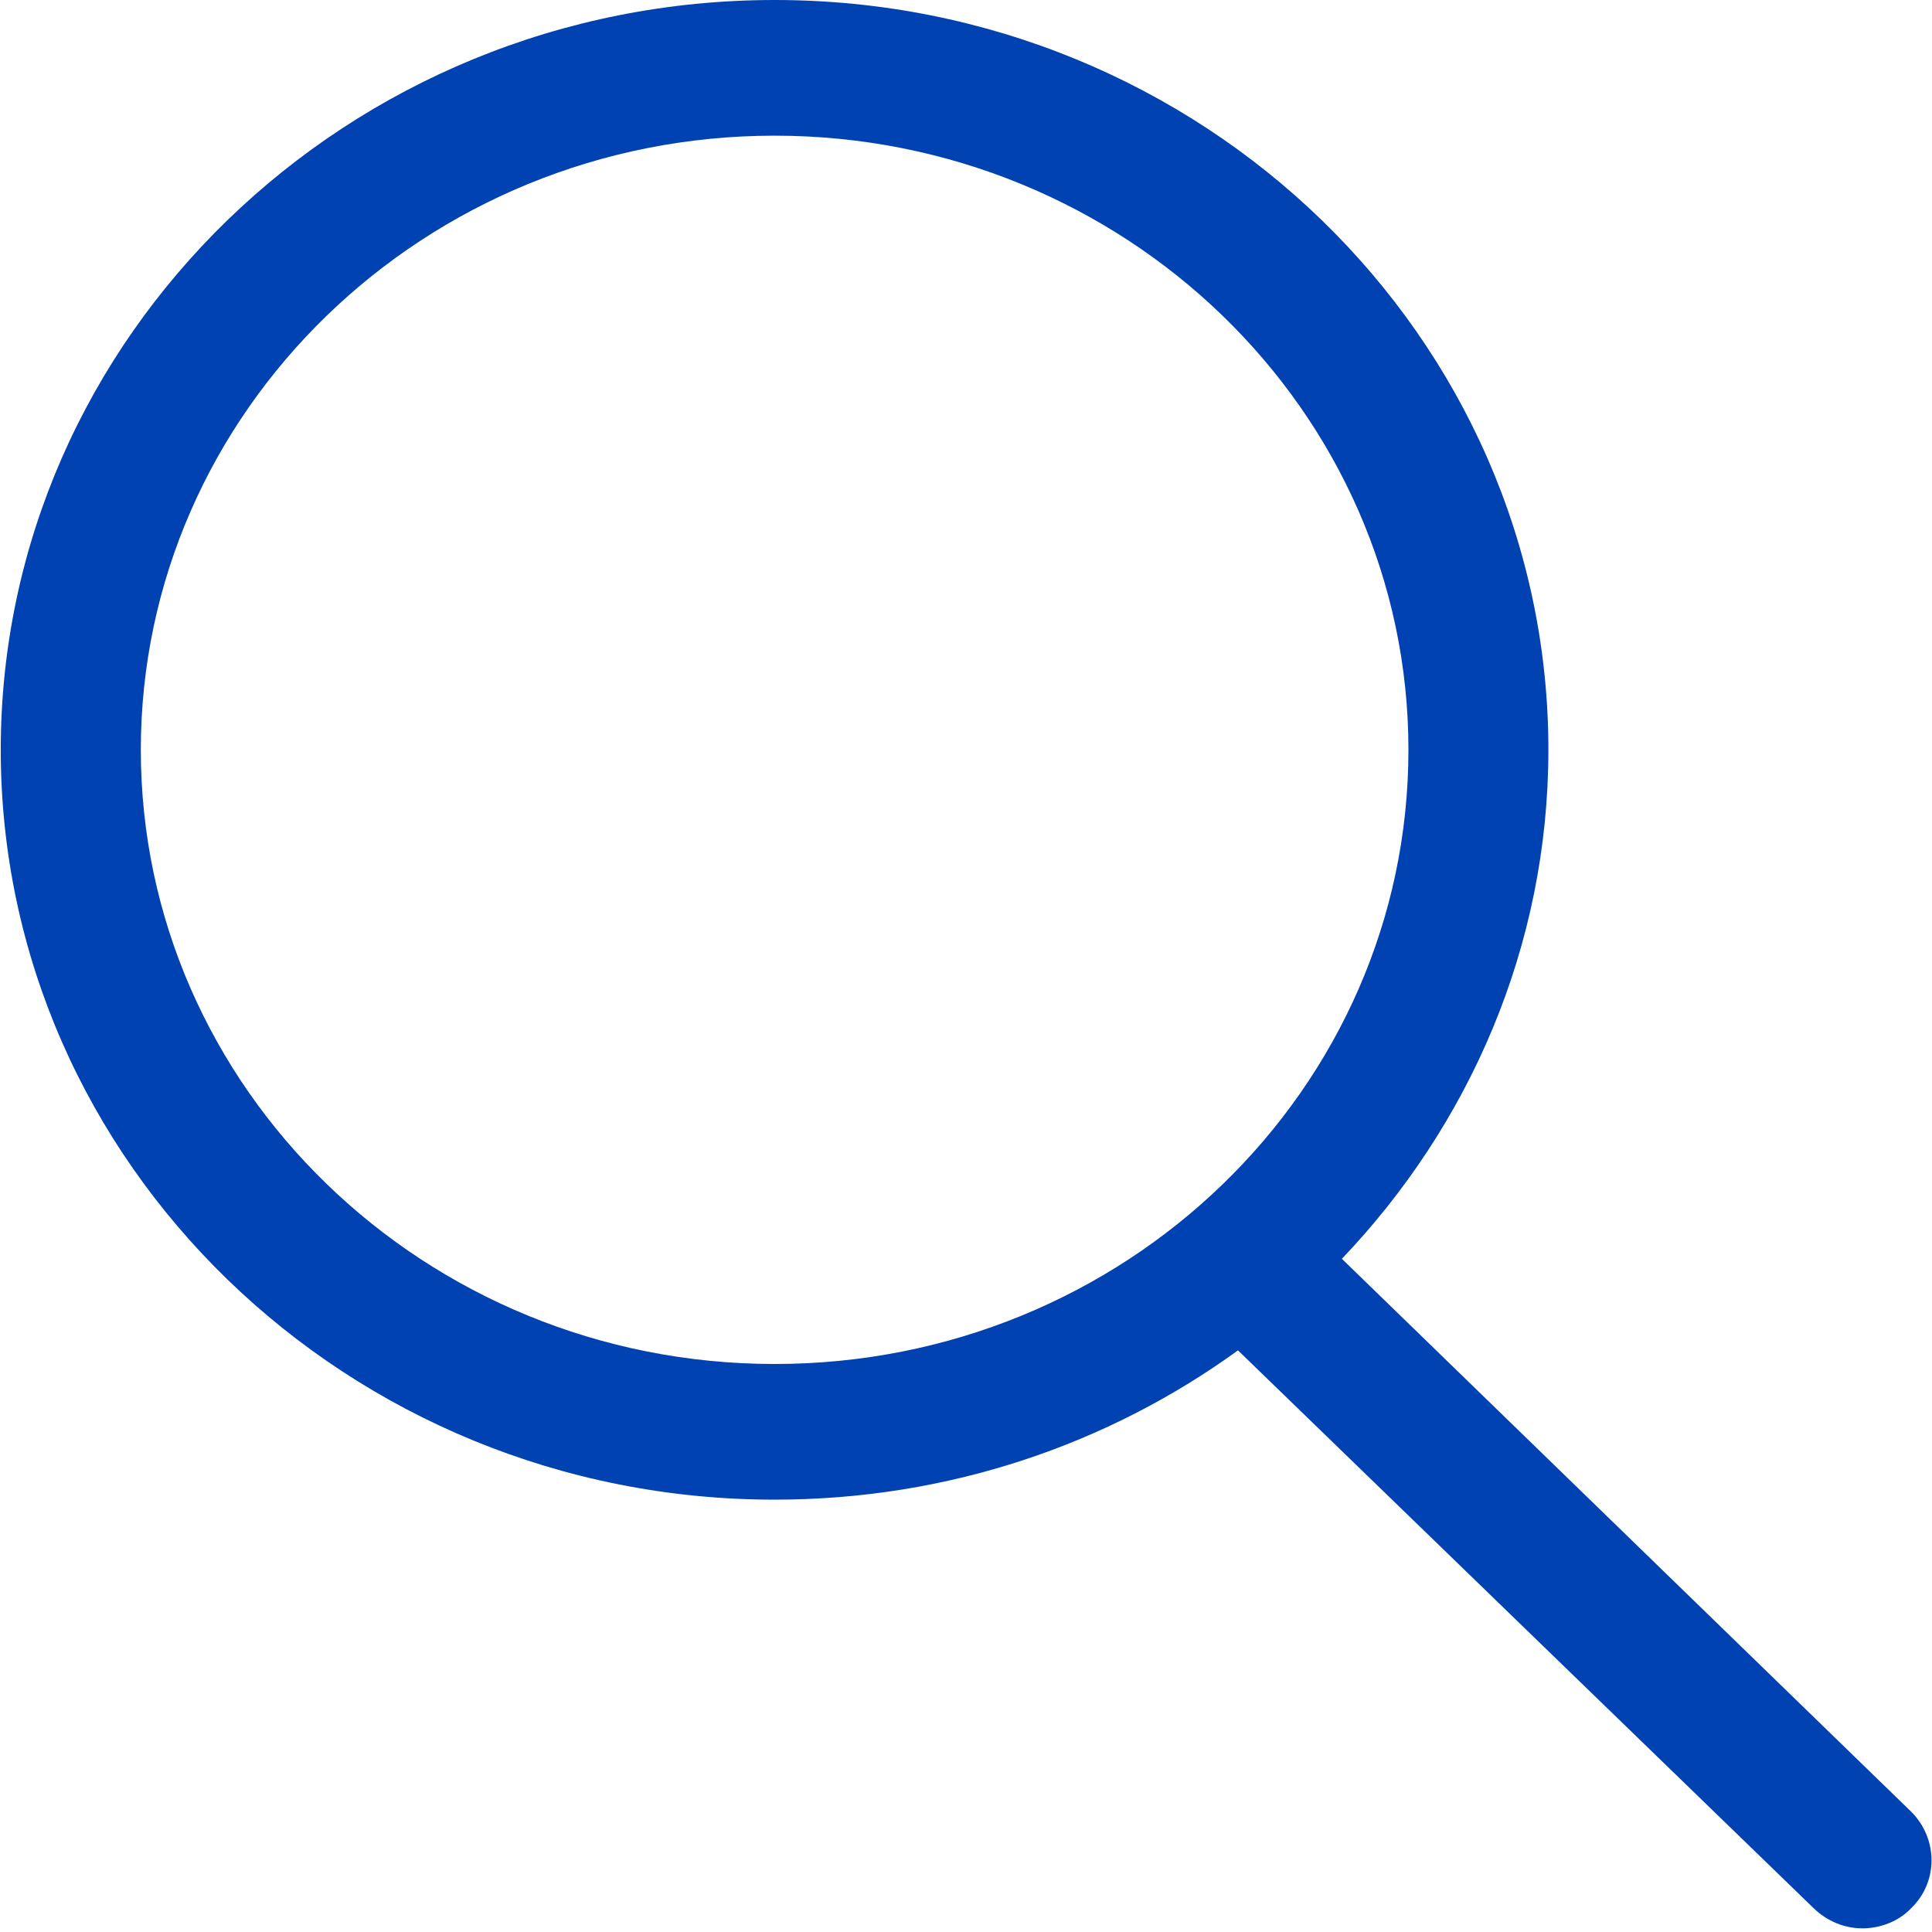
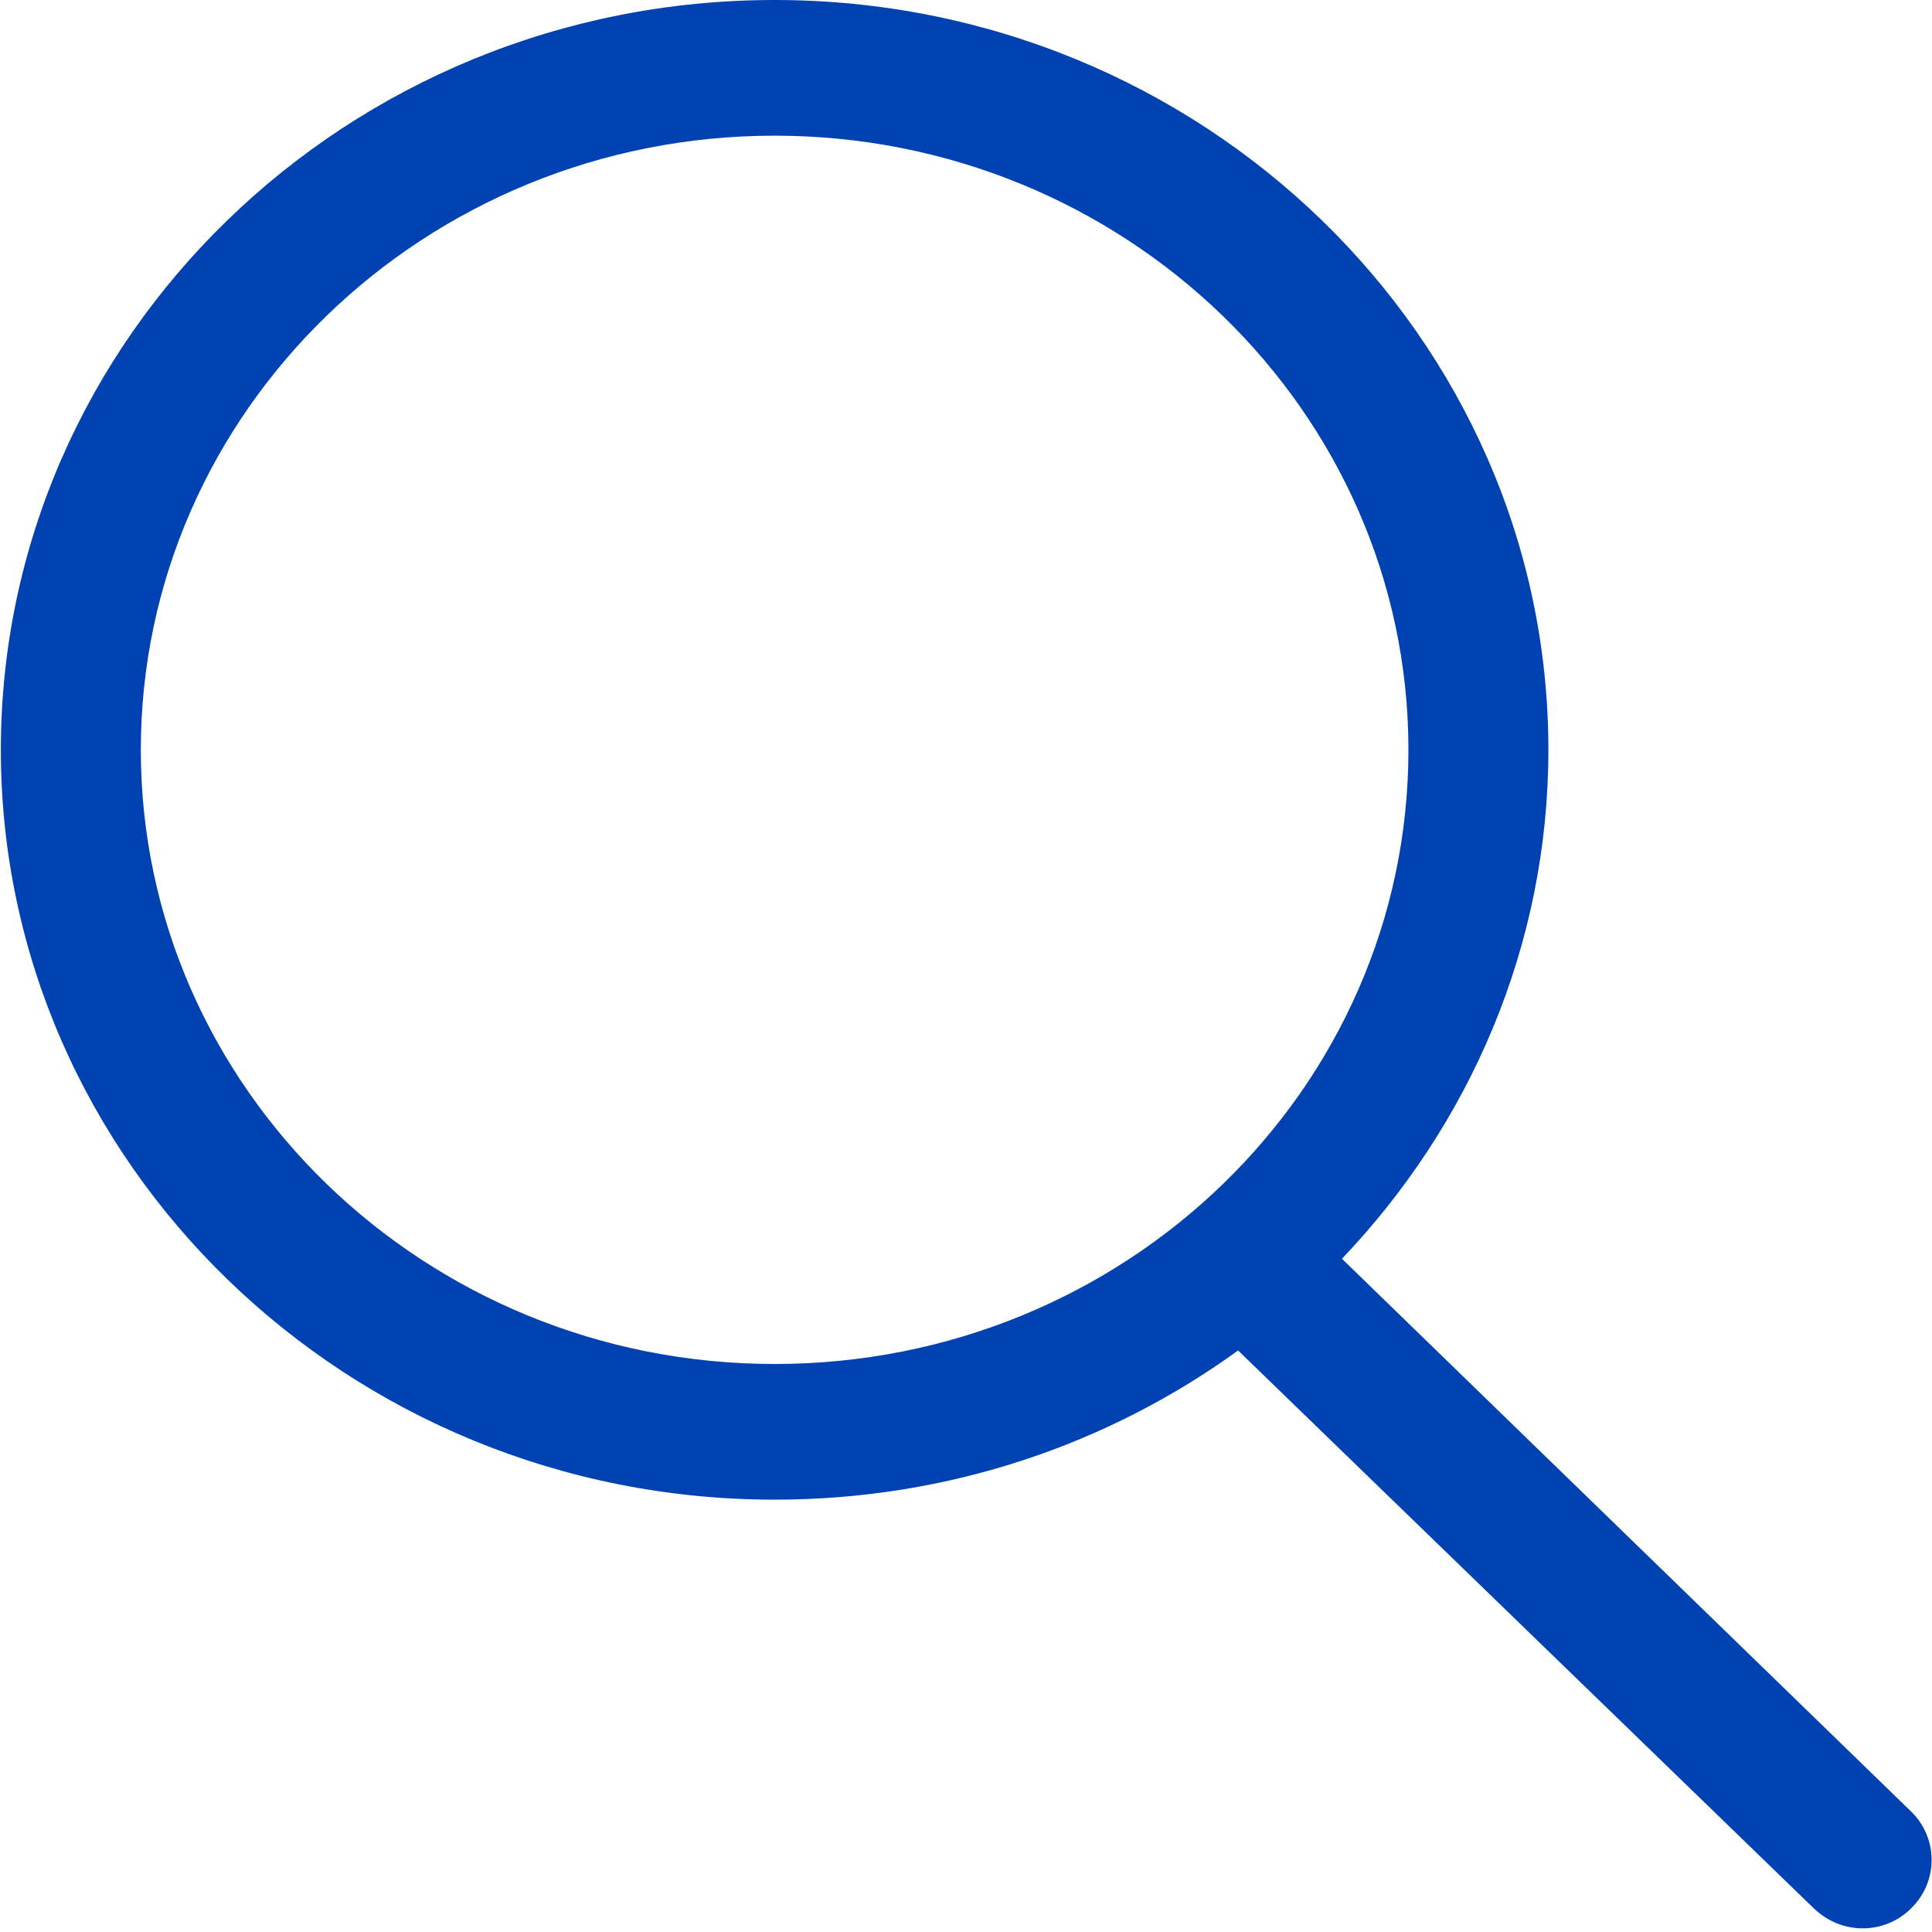
- <svg xmlns="http://www.w3.org/2000/svg" width="18px" height="18px" viewBox="0 0 18 18" version="1.1">
-   <defs />
-   <g id="Page-1" stroke="none" stroke-width="1" fill="none" fill-rule="evenodd">
-     <g id="search" fill="#0042B1">
-       <path d="M12.502,11.728 C13.687,10.485 14.426,8.82 14.426,6.986 C14.426,3.14 11.197,0 7.217,0 C3.237,0 0.007,3.14 0.007,6.986 C0.007,10.832 3.237,13.972 7.217,13.972 C8.837,13.972 10.327,13.456 11.534,12.581 L16.895,17.776 C17.025,17.903 17.189,17.966 17.352,17.966 C17.515,17.966 17.689,17.903 17.808,17.776 C18.058,17.534 18.058,17.133 17.808,16.881 L12.502,11.728 L12.502,11.728 Z M1.312,6.986 C1.312,3.836 3.955,1.264 7.217,1.264 C10.468,1.264 13.122,3.825 13.122,6.986 C13.122,10.147 10.479,12.708 7.217,12.708 C3.955,12.708 1.312,10.137 1.312,6.986 L1.312,6.986 Z" id="Shape" />
-     </g>
-   </g>
+ <svg xmlns="http://www.w3.org/2000/svg" width="18" height="18" viewBox="0 0 18 18">
+   <path d="M12.502 11.728c1.185-1.243 1.924-2.908 1.924-4.742C14.426 3.14 11.196 0 7.216 0S.008 3.14.008 6.986c0 3.846 3.23 6.986 7.21 6.986 1.62 0 3.11-.516 4.317-1.39l5.36 5.194c.131.127.295.19.458.19a.636.636 0 0 0 .456-.19.628.628 0 0 0 0-.895l-5.306-5.153zM1.312 6.986c0-3.15 2.643-5.722 5.905-5.722 3.251 0 5.905 2.561 5.905 5.722 0 3.161-2.643 5.722-5.905 5.722-3.262 0-5.905-2.571-5.905-5.722z" fill="#0042B1" fill-rule="evenodd" />
</svg>
